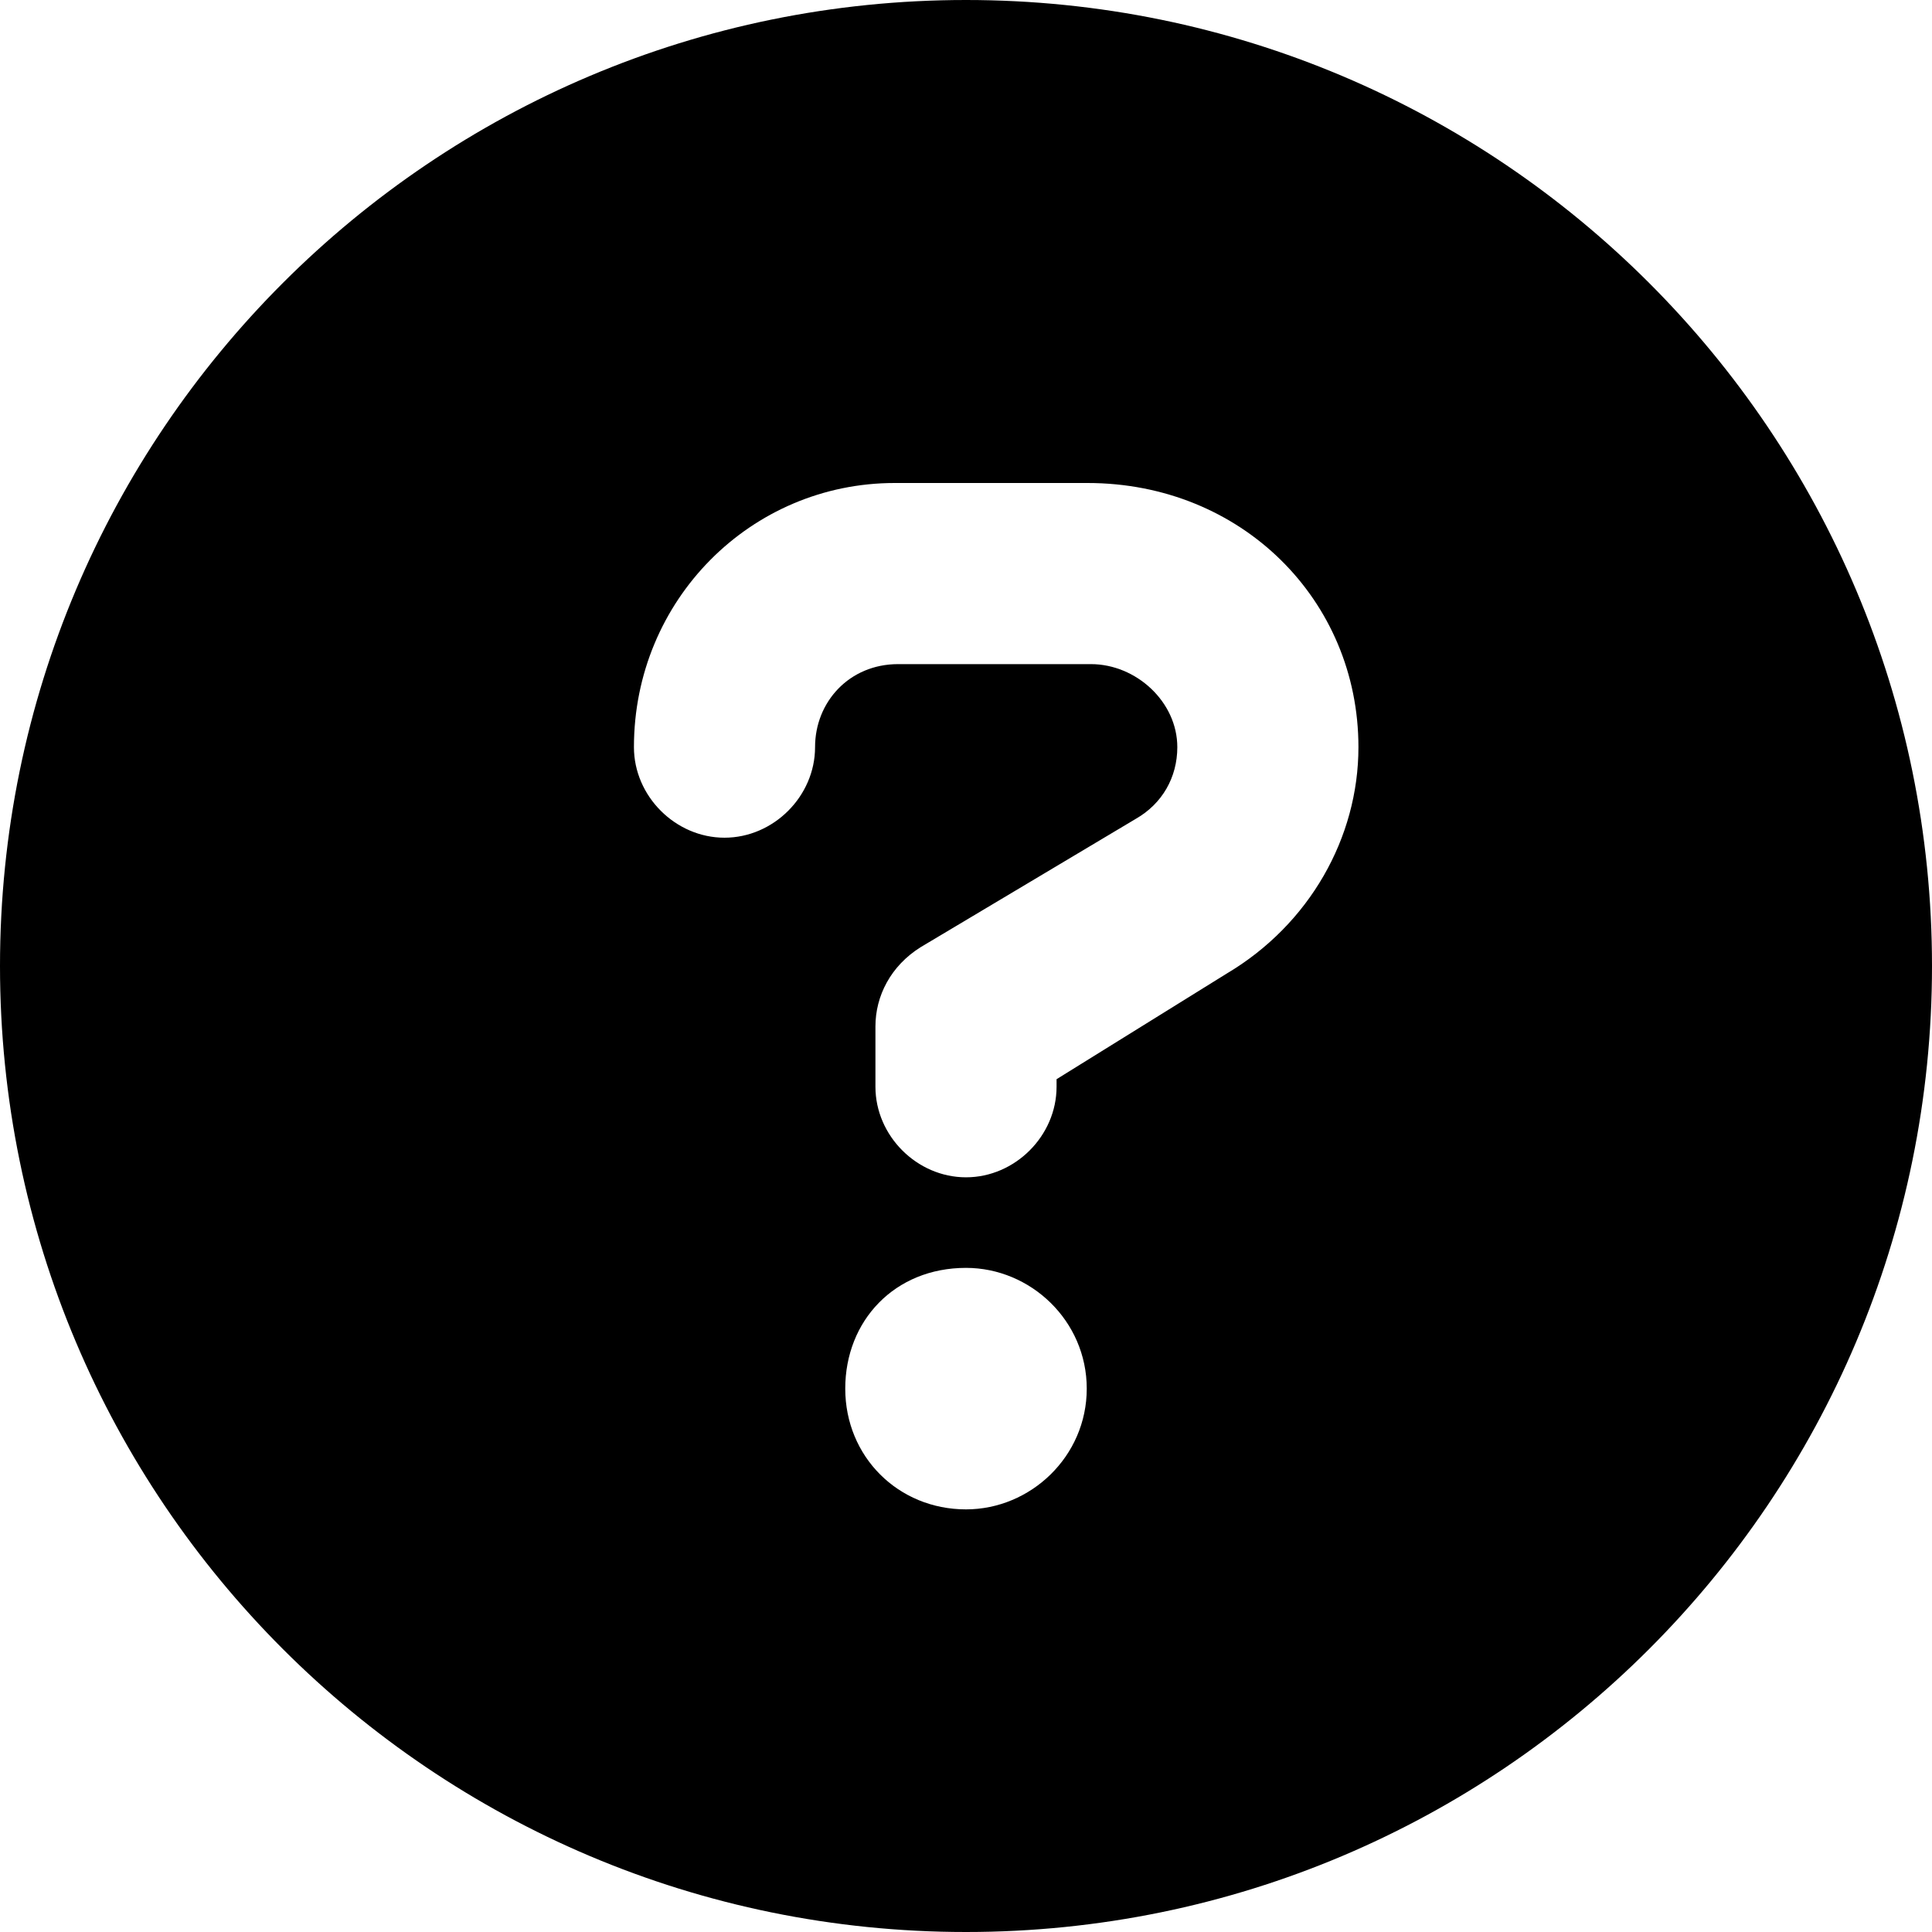
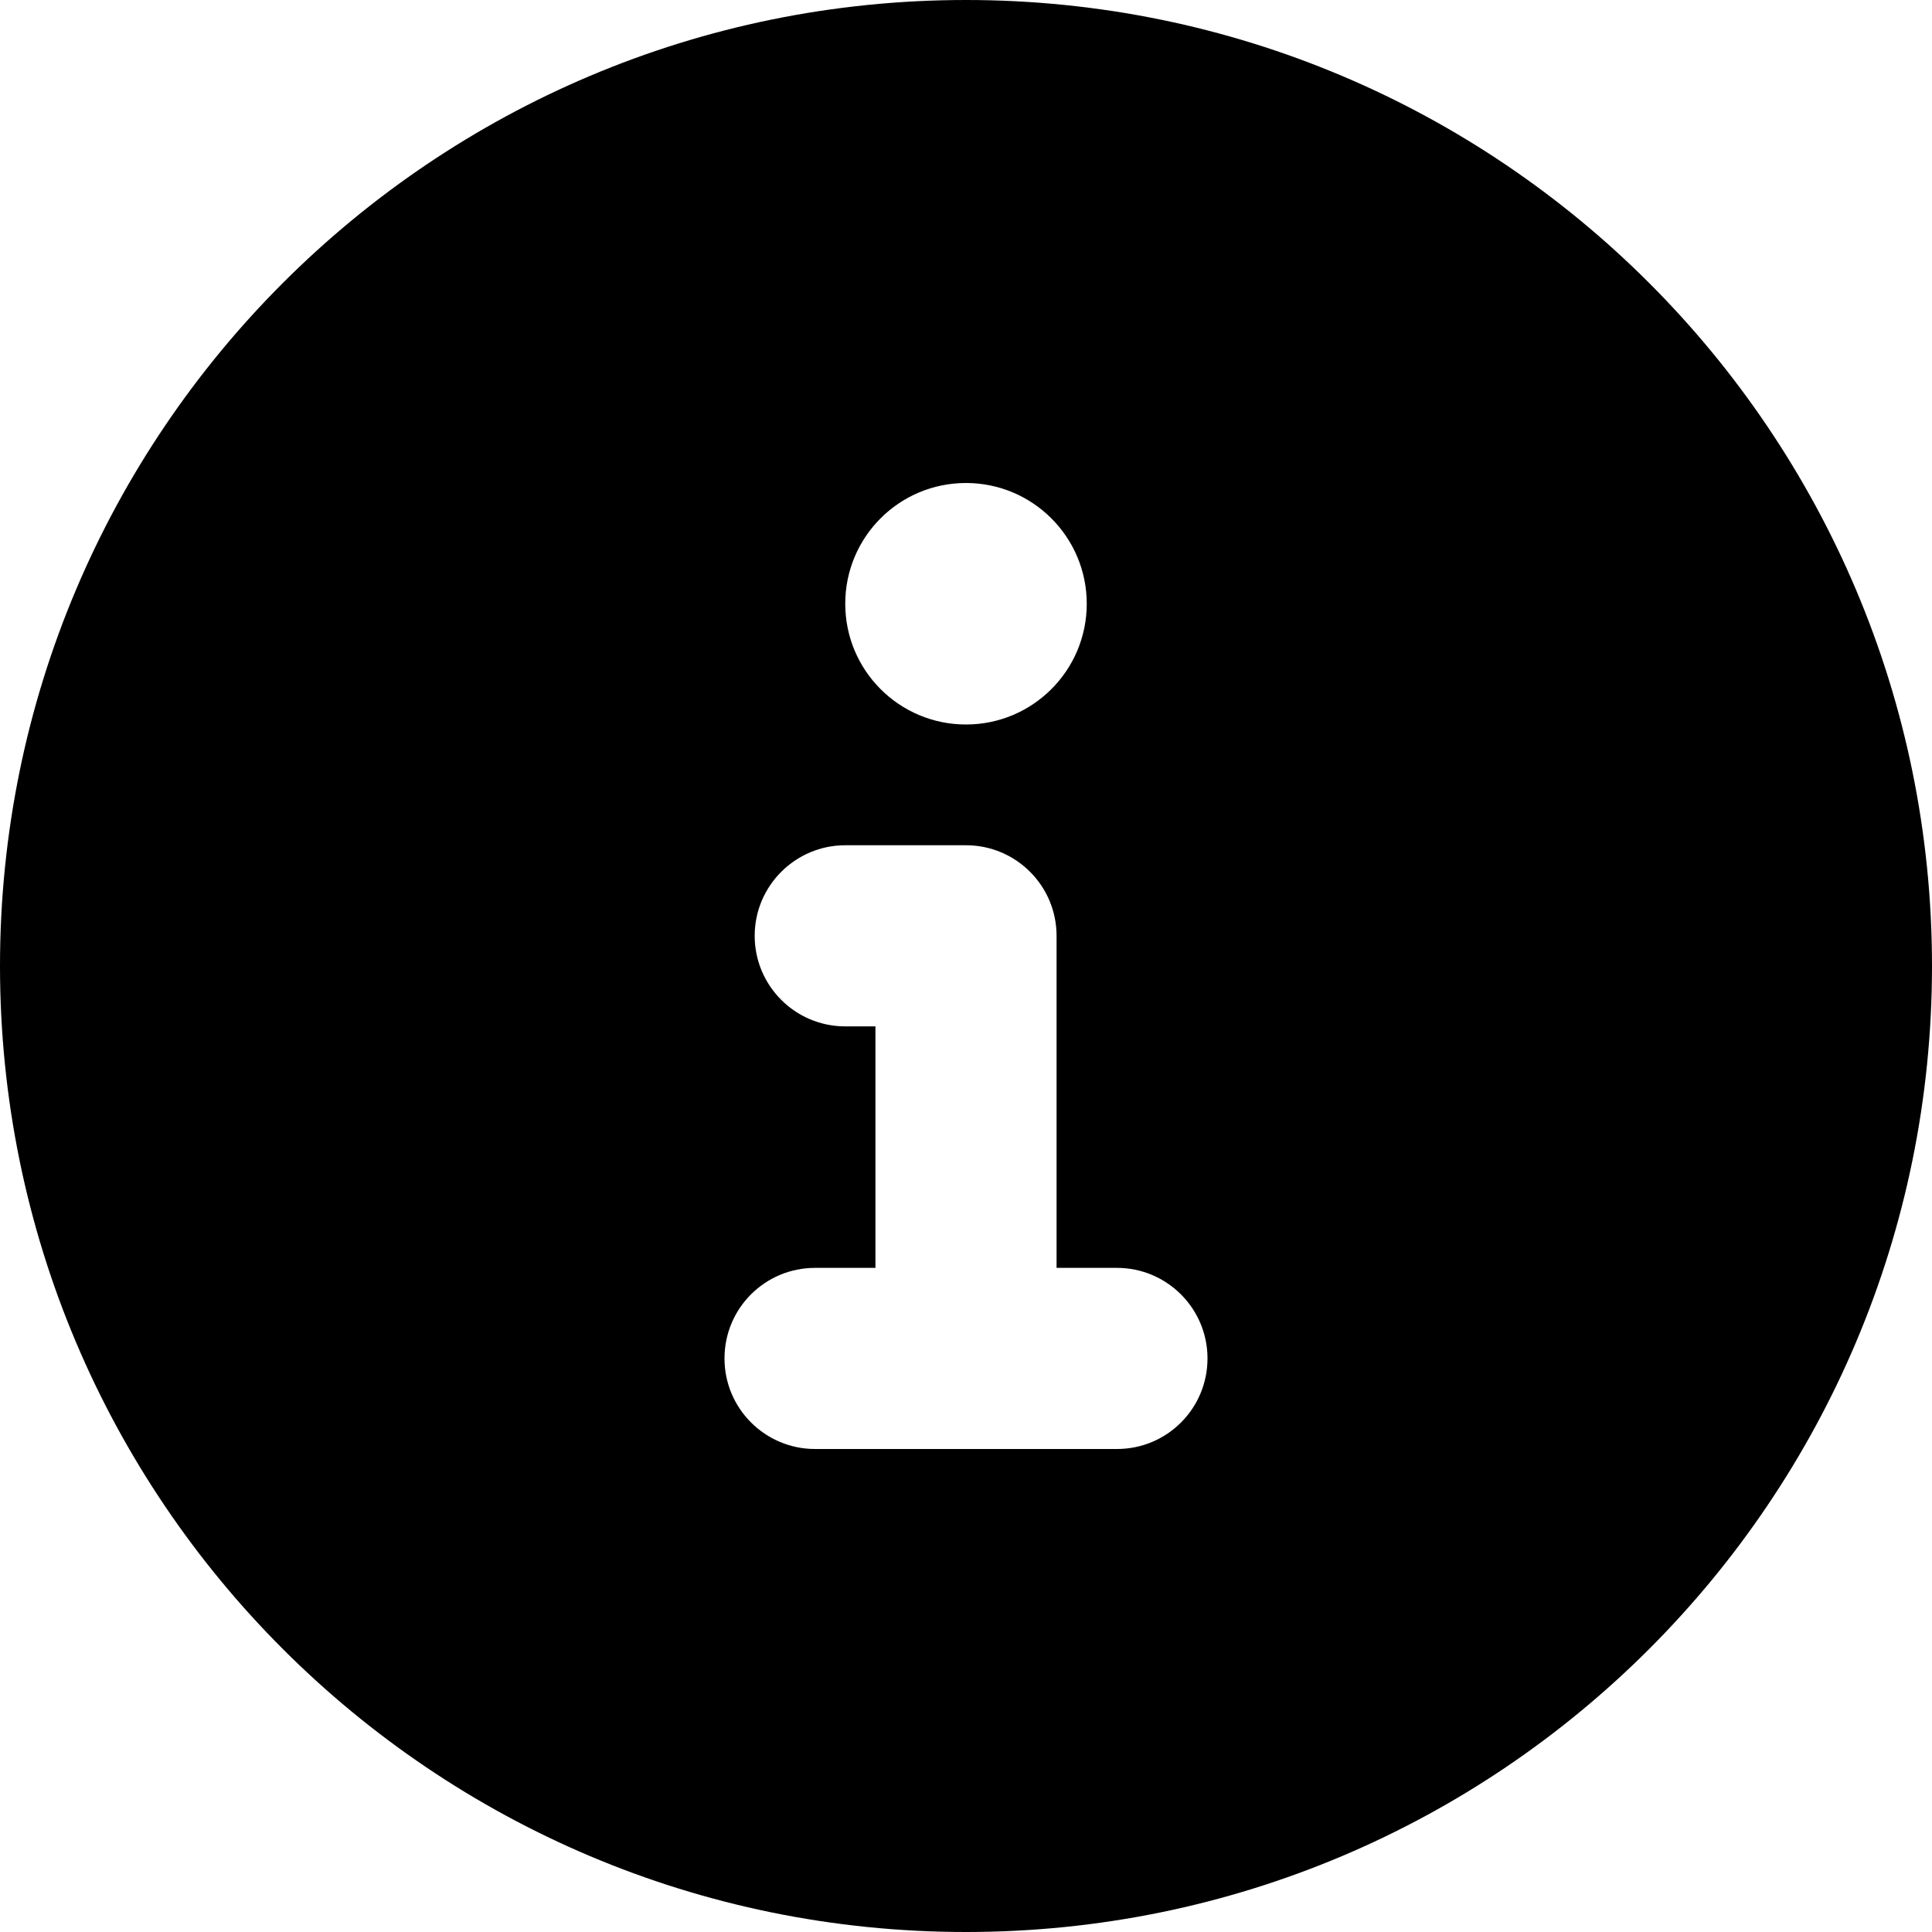
- <svg xmlns="http://www.w3.org/2000/svg" aria-hidden="true" focusable="false" data-prefix="fas" data-icon="circle-question" class="svg-inline--fa fa-circle-question" role="img" viewBox="0 0 512 512">
-   <path fill="currentColor" d="M256 0C114.6 0 0 114.6 0 256s114.6 256 256 256s256-114.6 256-256S397.4 0 256 0zM256 400c-18 0-32-14-32-32s13.1-32 32-32c17.1 0 32 14 32 32S273.1 400 256 400zM325.1 258L280 286V288c0 13-11 24-24 24S232 301 232 288V272c0-8 4-16 12-21l57-34C308 213 312 206 312 198C312 186 301.1 176 289.1 176h-51.1C225.1 176 216 186 216 198c0 13-11 24-24 24s-24-11-24-24C168 159 199 128 237.1 128h51.1C329 128 360 159 360 198C360 222 347 245 325.1 258z" />
+ <svg xmlns="http://www.w3.org/2000/svg" viewBox="0 0 512 512">
+   <path d="M256 0C114.6 0 0 114.6 0 256s114.6 256 256 256s256-114.6 256-256S397.4 0 256 0zM256 128c17.67 0 32 14.33 32 32c0 17.67-14.33 32-32 32S224 177.7 224 160C224 142.3 238.3 128 256 128zM296 384h-80C202.8 384 192 373.3 192 360s10.75-24 24-24h16v-64H224c-13.25 0-24-10.75-24-24S210.8 224 224 224h32c13.25 0 24 10.75 24 24v88h16c13.25 0 24 10.75 24 24S309.3 384 296 384z" />
</svg>
